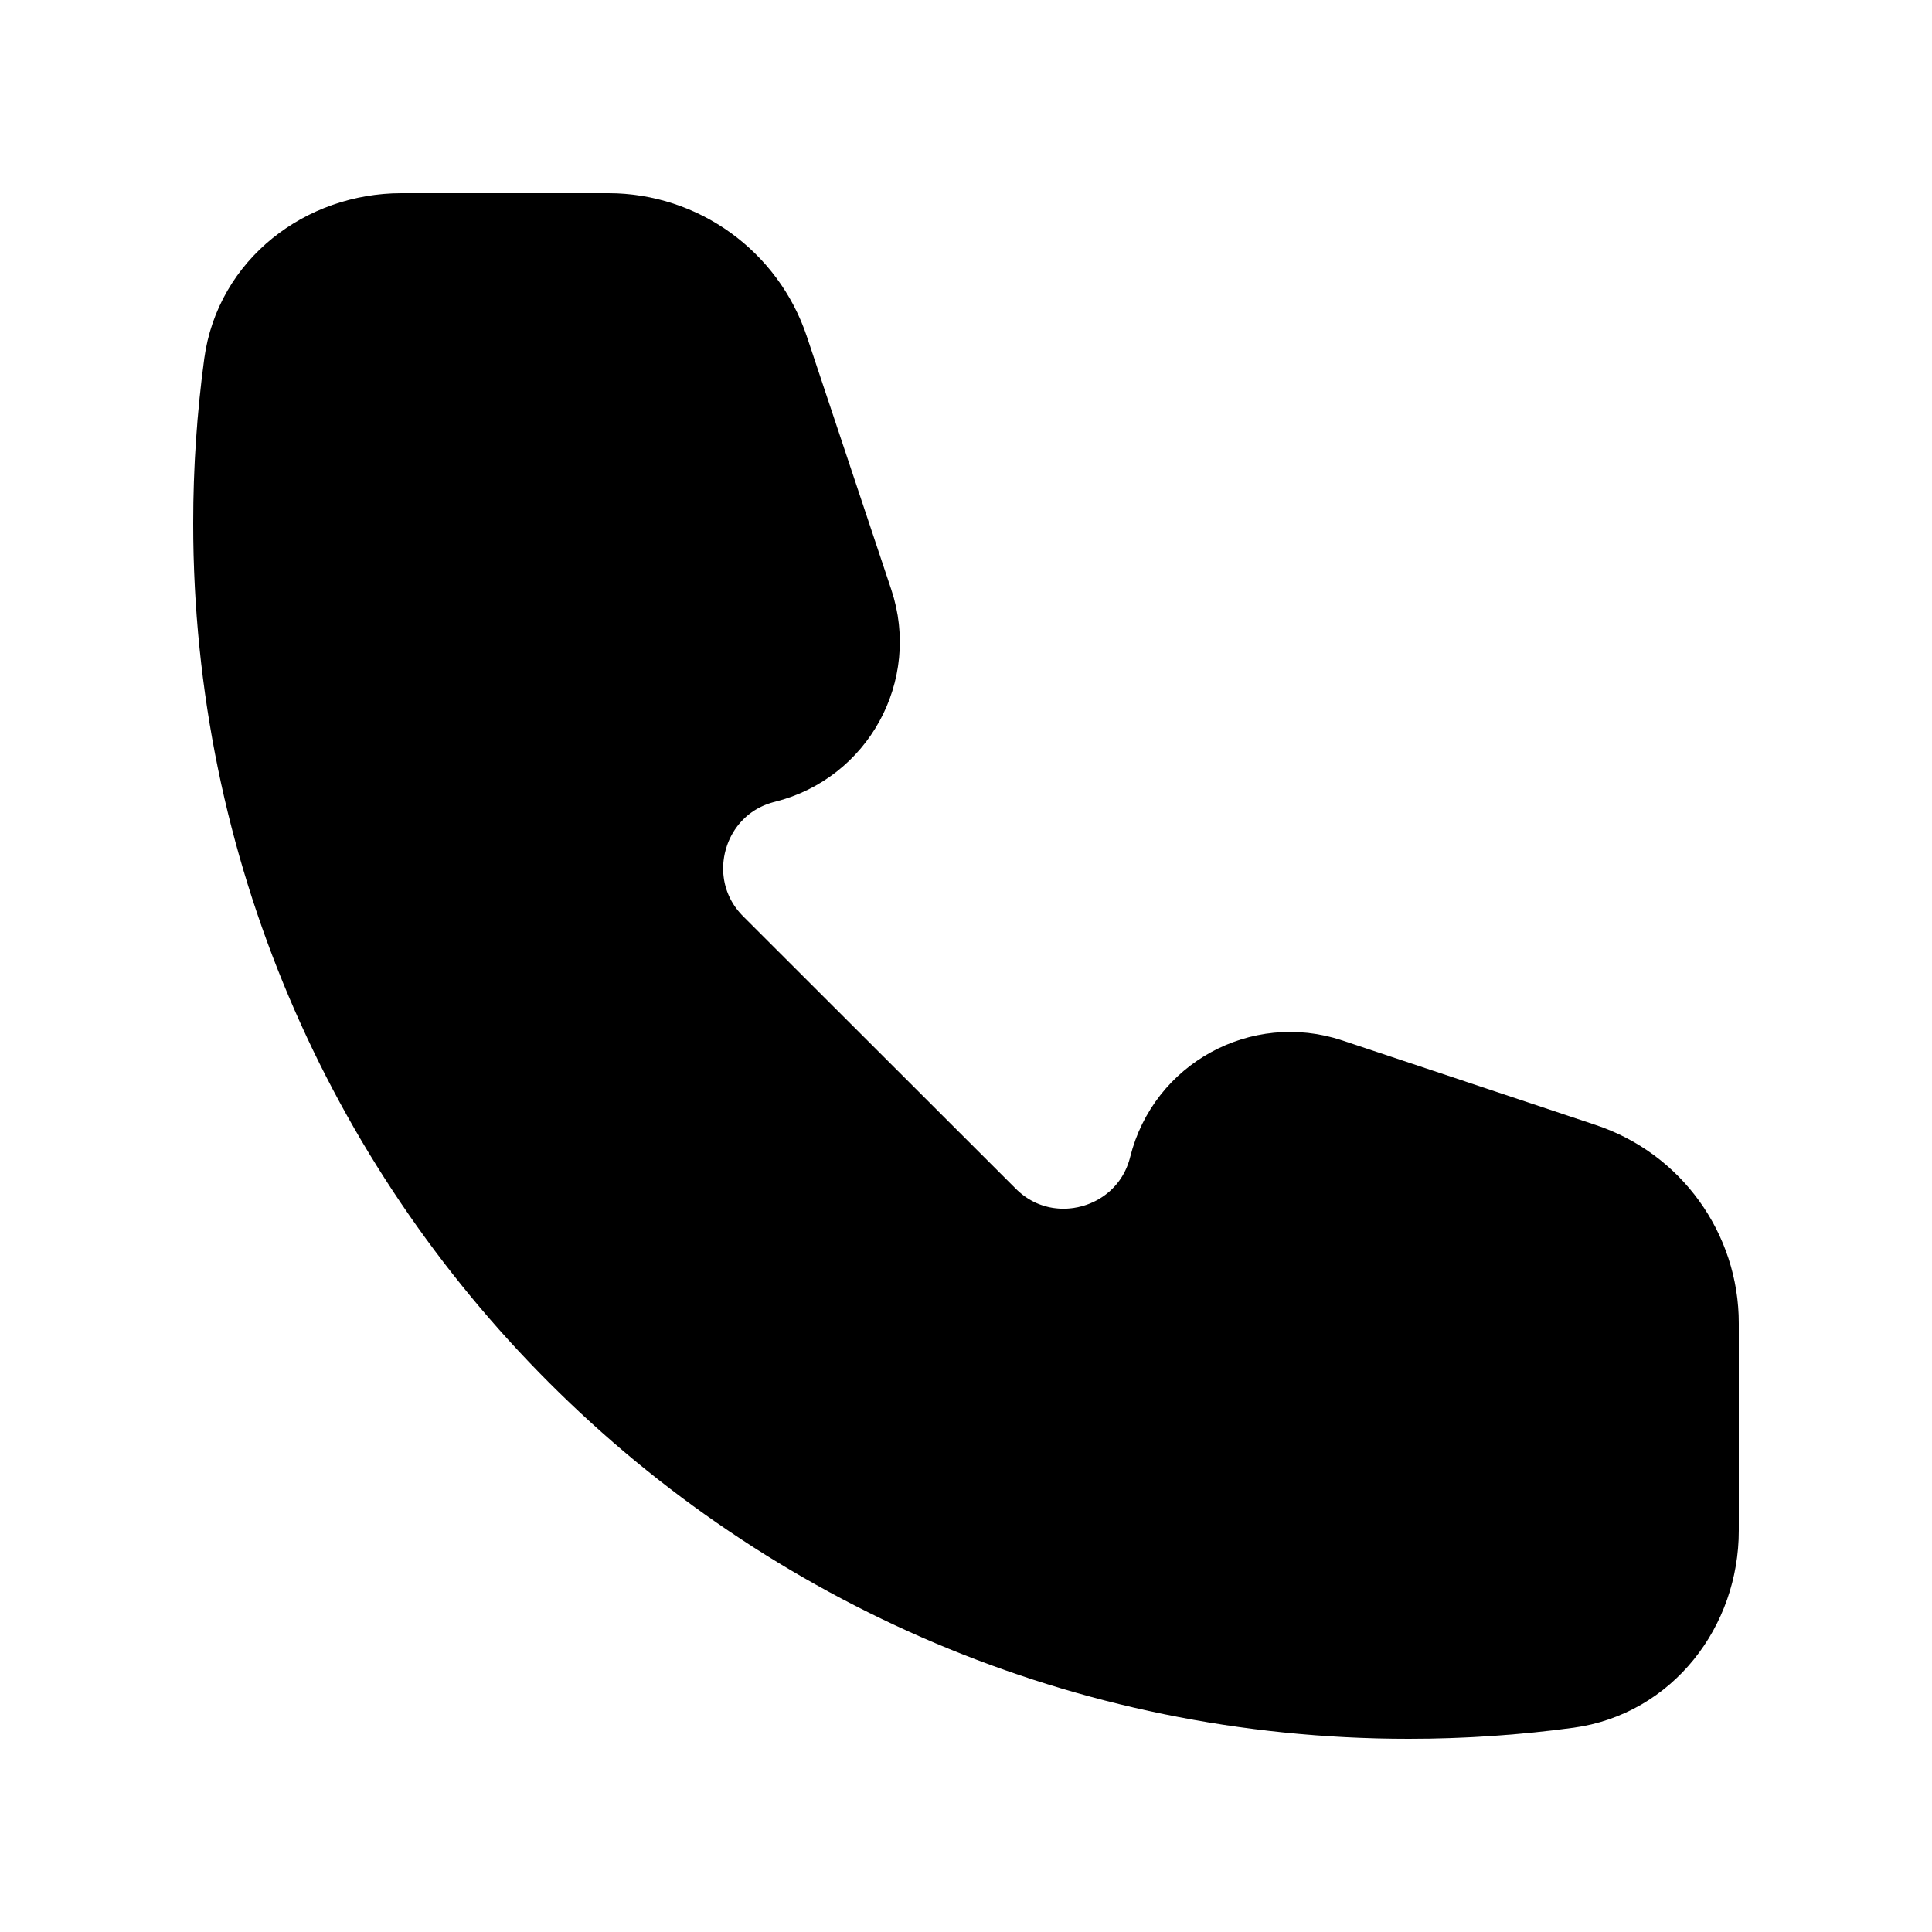
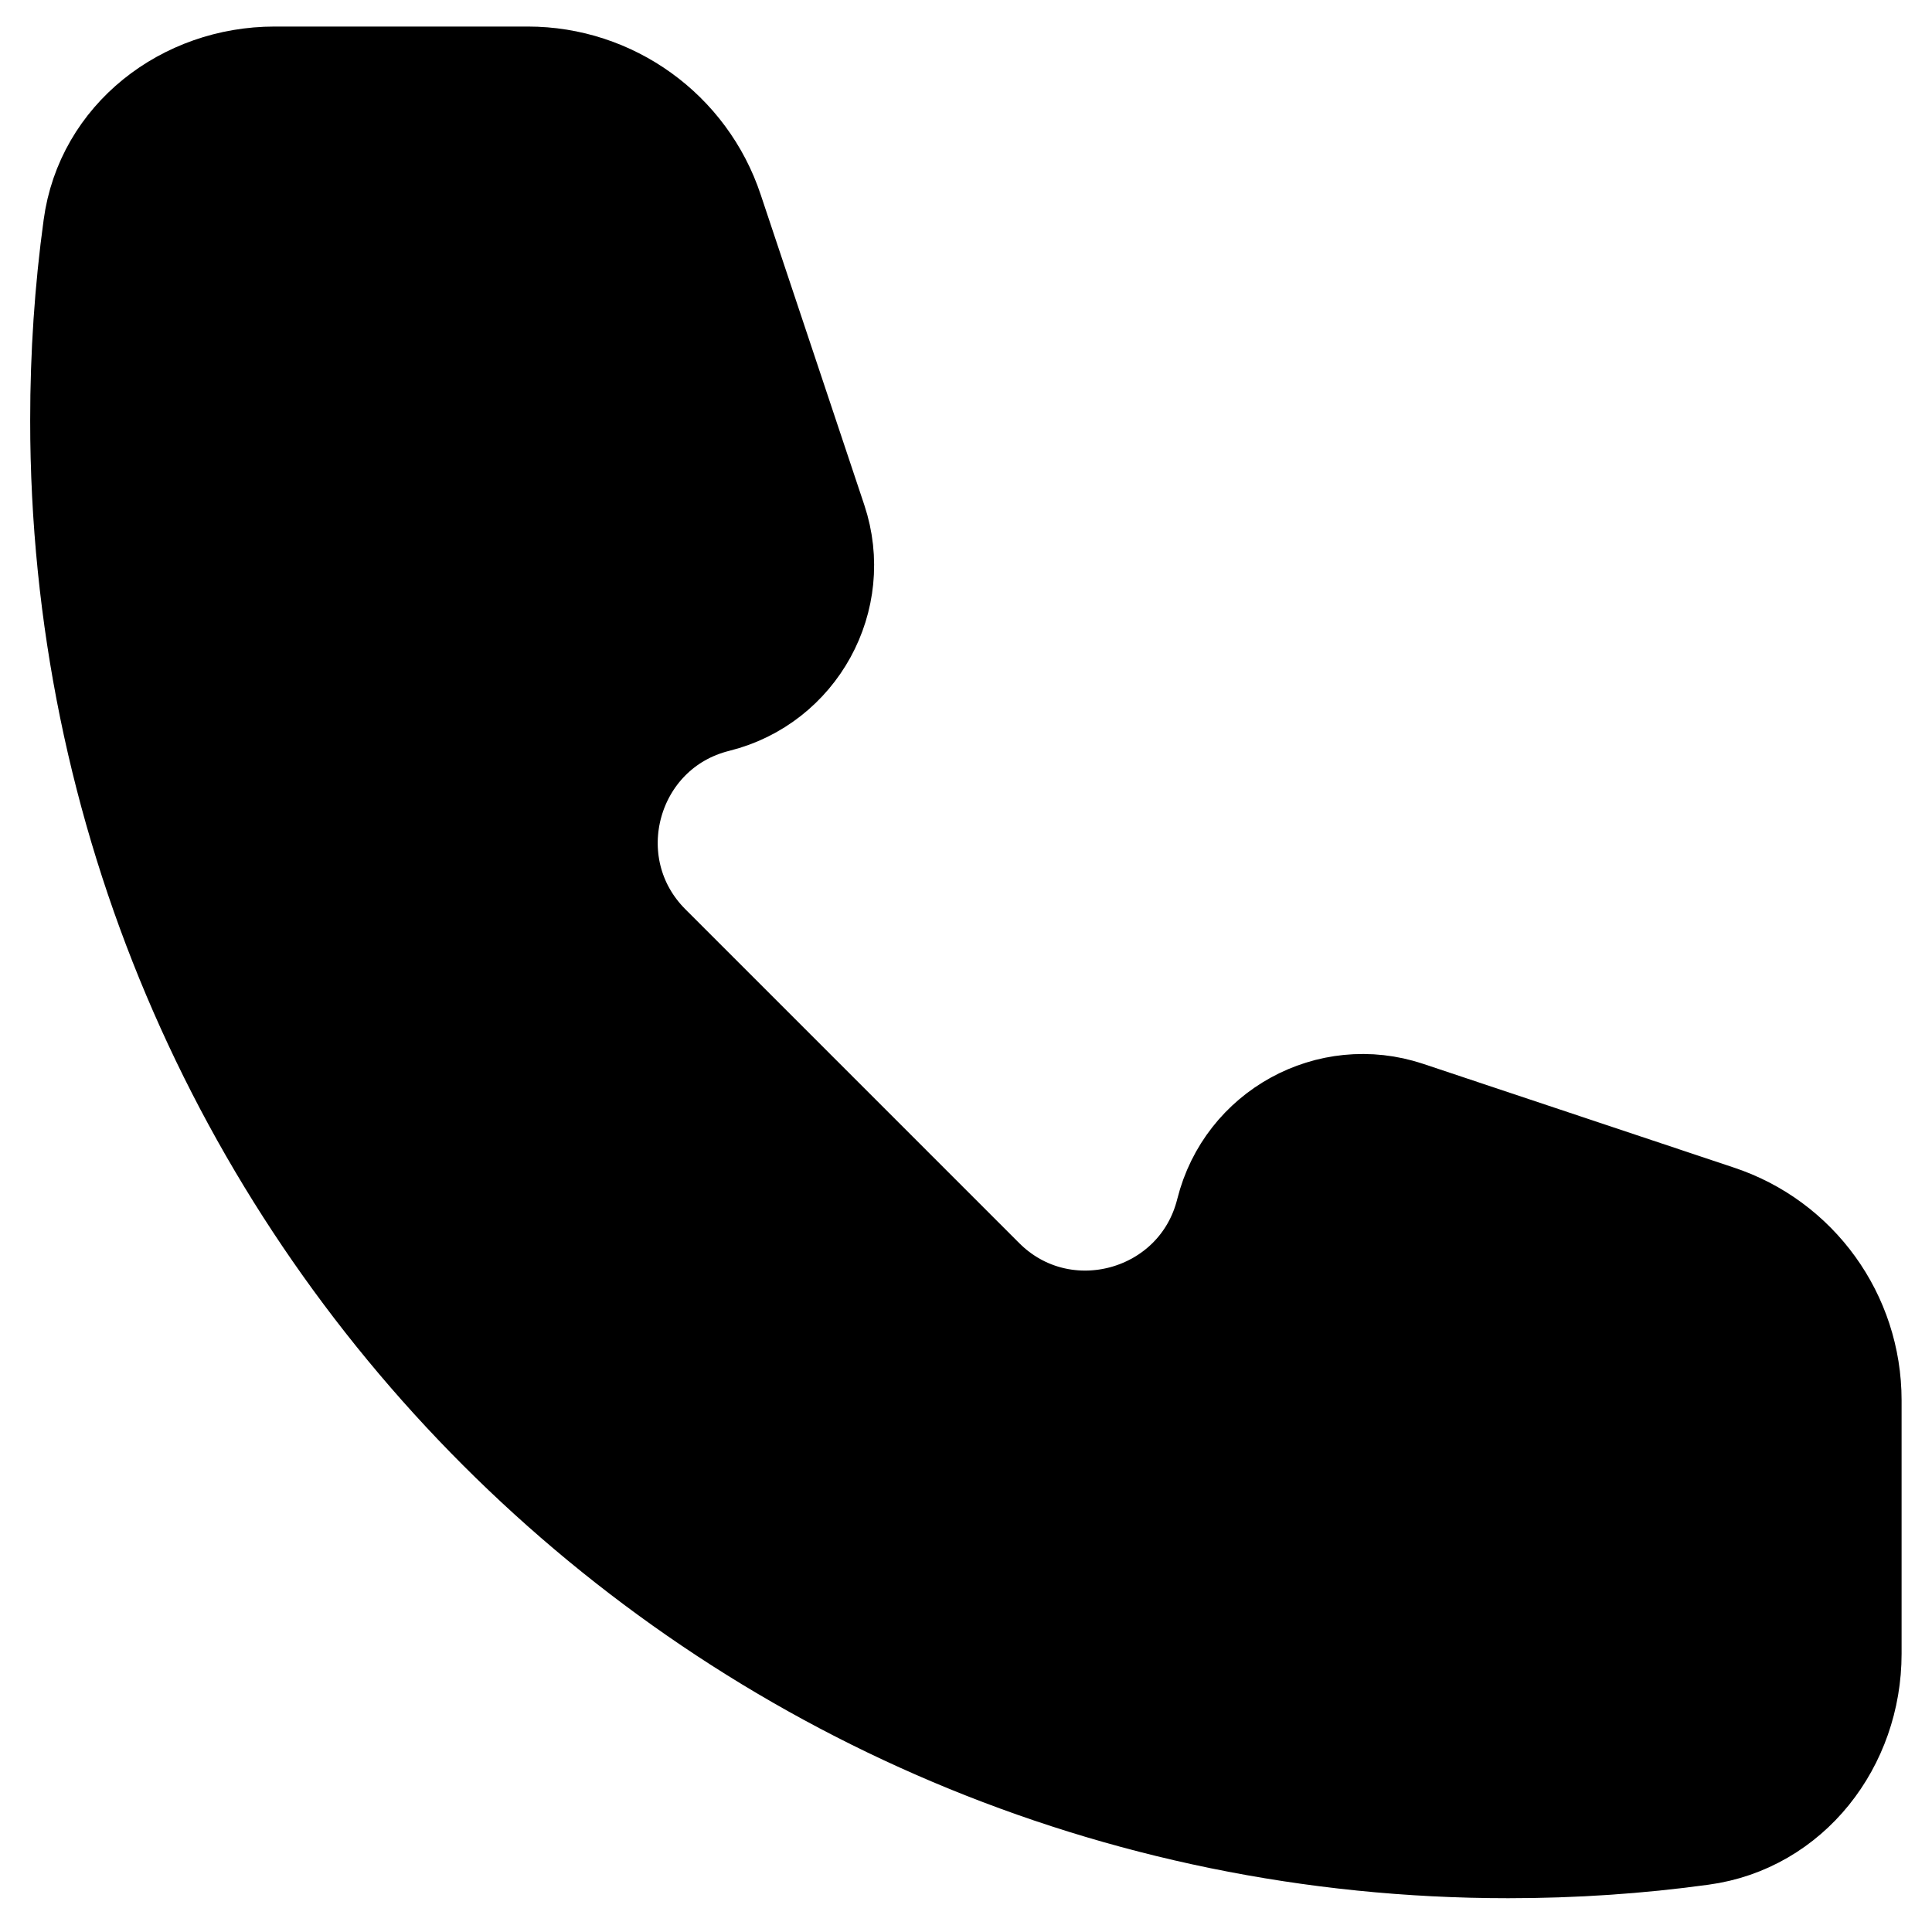
<svg xmlns="http://www.w3.org/2000/svg" version="1.1" id="Слой_1" x="0px" y="0px" viewBox="0 0 800 800" style="enable-background:new 0 0 800 800;" xml:space="preserve">
  <style type="text/css">
	.st0{opacity:0.1;stroke:#000000;stroke-width:40;stroke-miterlimit:133.333;enable-background:new    ;}
	.st1{stroke:#000000;stroke-width:40;stroke-linejoin:round;stroke-miterlimit:133.333;}
</style>
  <g id="SVGRepo_bgCarrier">
</g>
  <g id="SVGRepo_tracerCarrier">
</g>
  <g id="SVGRepo_iconCarrier">
-     <path class="st0" d="M100,216.7C100,483.6,316.4,700,583.3,700c22.2,0,44.1-1.5,65.5-4.4c30.4-4.1,51.2-31.3,51.2-61.9V548   c0-28.7-18.4-54.2-45.6-63.2l-104.9-35c-26.7-8.9-55.3,6.8-62.1,34.1c-9.1,36.4-54.5,49-81,22.4L293.6,393.6   c-26.5-26.5-14-71.9,22.4-81c27.3-6.8,43-35.4,34.1-62.1l-35-104.9c-9.1-27.2-34.6-45.6-63.2-45.6h-85.6   c-30.6,0-57.8,20.8-61.9,51.2C101.5,172.6,100,194.5,100,216.7z" />
-     <path class="st1" d="M100,216.7C100,483.6,316.4,700,583.3,700c22.2,0,44.1-1.5,65.5-4.4c30.4-4.1,51.2-31.3,51.2-61.9V548   c0-28.7-18.4-54.2-45.6-63.2l-104.9-35c-26.7-8.9-55.3,6.8-62.1,34.1c-9.1,36.4-54.5,49-81,22.4L293.6,393.6   c-26.5-26.5-14-71.9,22.4-81c27.3-6.8,43-35.4,34.1-62.1l-35-104.9c-9.1-27.2-34.6-45.6-63.2-45.6h-85.6   c-30.6,0-57.8,20.8-61.9,51.2C101.5,172.6,100,194.5,100,216.7z" />
+     <path class="st0" d="M32.5,174c0,327,265.1,592,592,592c27.2,0,54-1.8,80.2-5.4c37.2-5,62.7-38.3,62.7-75.8v-105   c0-35.2-22.5-66.4-55.9-77.4l-128.5-42.9c-32.7-10.9-67.7,8.3-76.1,41.8c-11.1,44.6-66.8,60-99.2,27.4L269.7,390.7   c-32.5-32.5-17.1-88.1,27.4-99.2c33.4-8.3,52.7-43.4,41.8-76.1L296,86.9C284.9,53.5,253.6,31,218.6,31H113.7   c-37.5,0-70.8,25.5-75.8,62.7C34.3,119.9,32.5,146.8,32.5,174z" />
+     <path class="st1" d="M32.5,174c0,327,265.1,592,592,592c27.2,0,54-1.8,80.2-5.4c37.2-5,62.7-38.3,62.7-75.8v-105   c0-35.2-22.5-66.4-55.9-77.4l-128.5-42.9c-32.7-10.9-67.7,8.3-76.1,41.8c-11.1,44.6-66.8,60-99.2,27.4L269.7,390.7   c-32.5-32.5-17.1-88.1,27.4-99.2c33.4-8.3,52.7-43.4,41.8-76.1L296,86.9C284.9,53.5,253.6,31,218.6,31H113.7   c-37.5,0-70.8,25.5-75.8,62.7C34.3,119.9,32.5,146.8,32.5,174z" />
  </g>
</svg>
